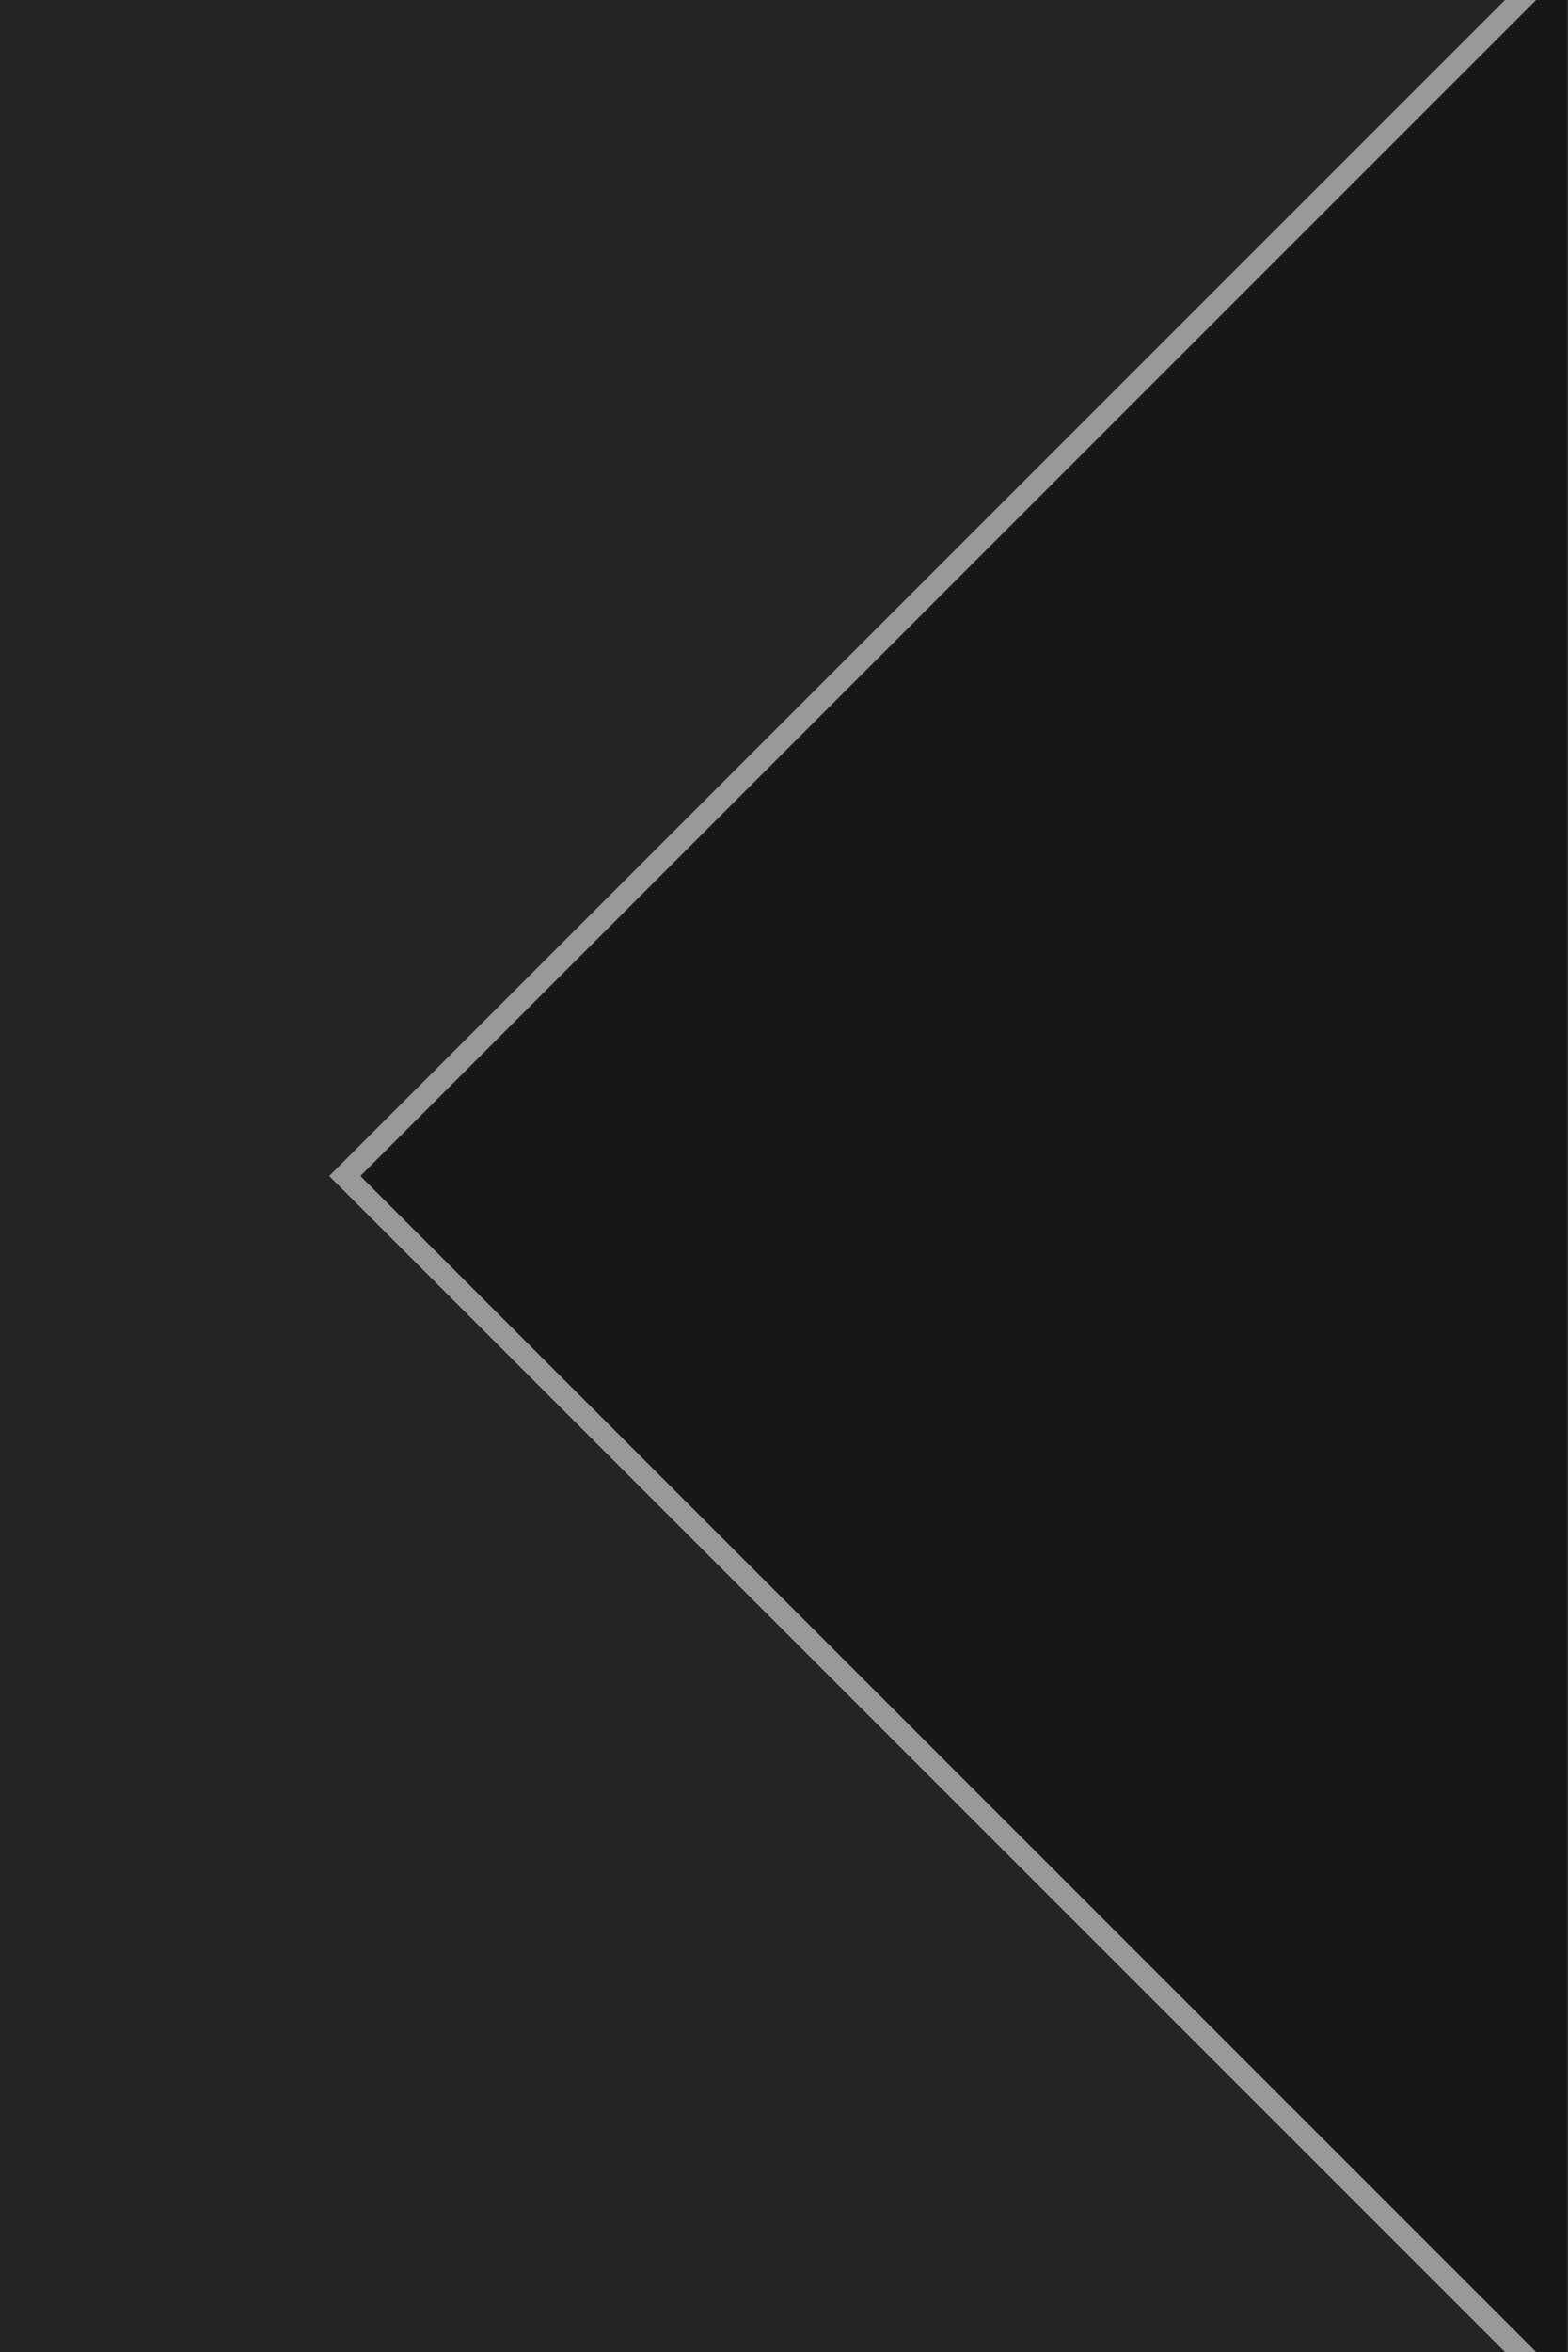
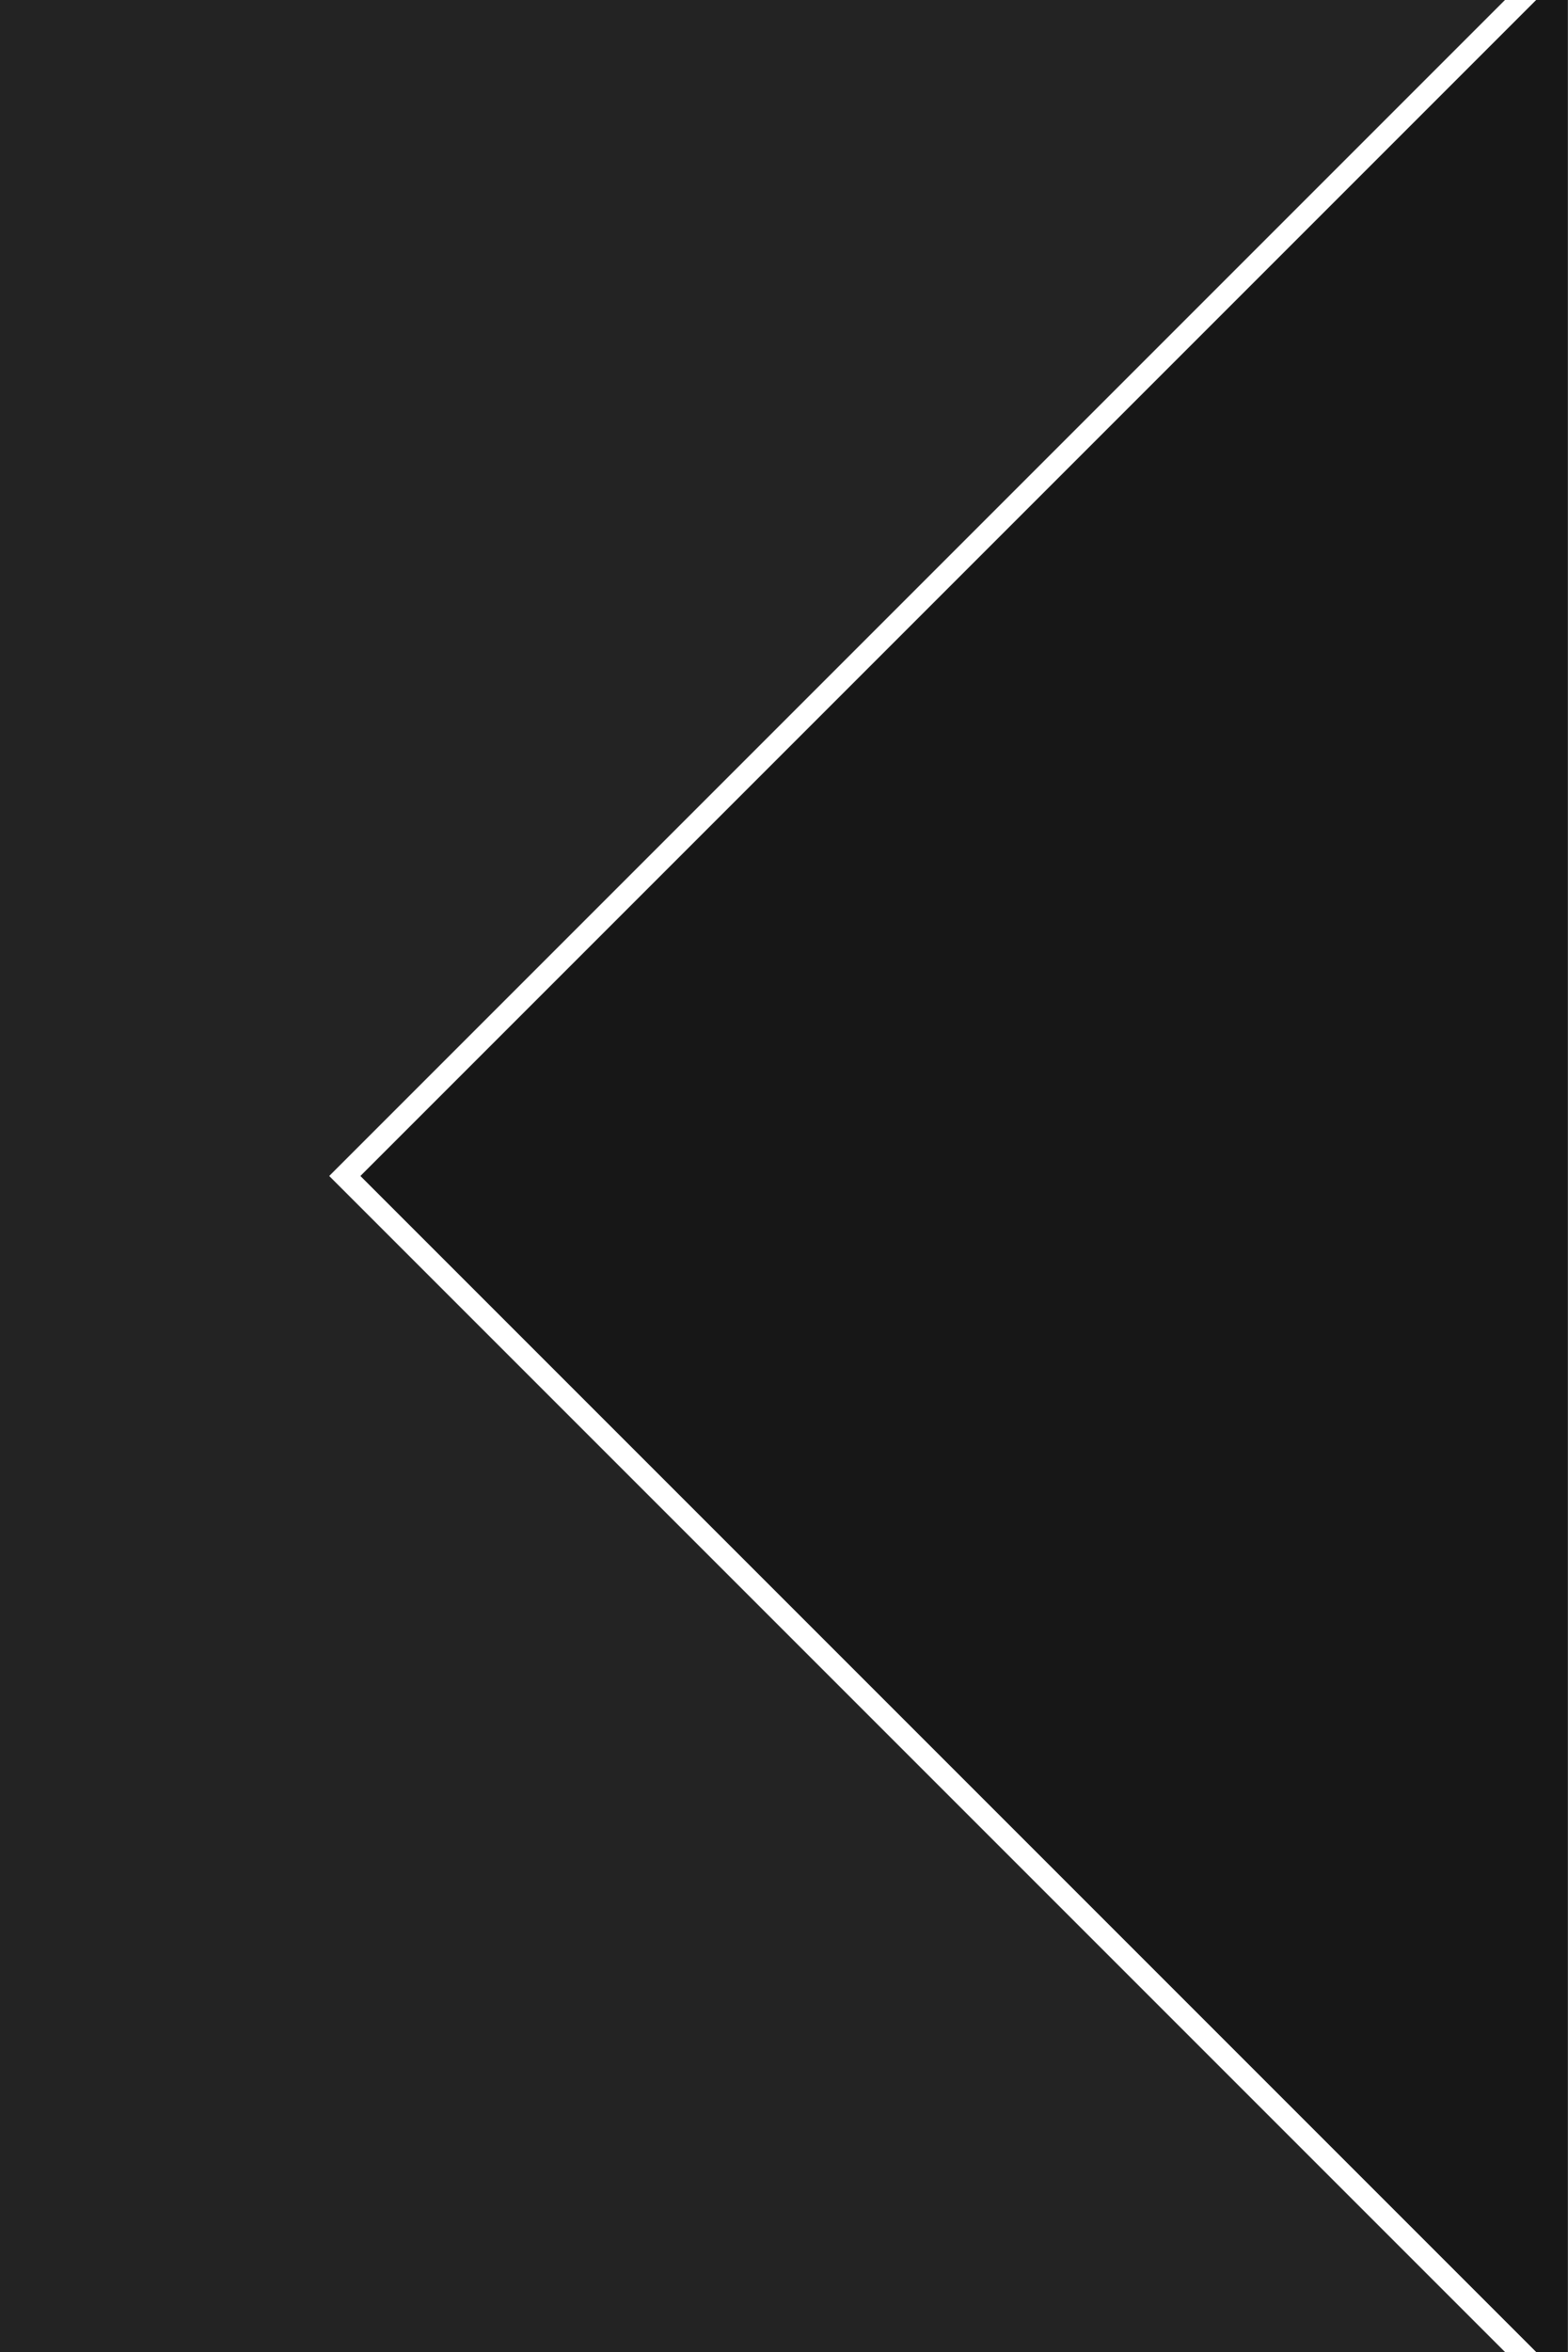
<svg xmlns="http://www.w3.org/2000/svg" width="10" height="15" viewBox="0 0 10 15" version="1.1">
  <polygon points="0,0 10,0 10,15 0,15" style="fill:#232323;" />
-   <polygon points="9.8,0 2.3,7.5 9.8,15 9.6,15 2.1,7.5 9.6,0" style="fill:#999999;" />
+   <polygon points="9.8,0 2.3,7.5 9.8,15 9.6,15 2.1,7.5 9.6,0" style="fill:#ffffff;" />
  <polygon points="10,0 10,15 9.8,15 2.3,7.5 9.8,0" style="fill:#171717;" />
</svg>
